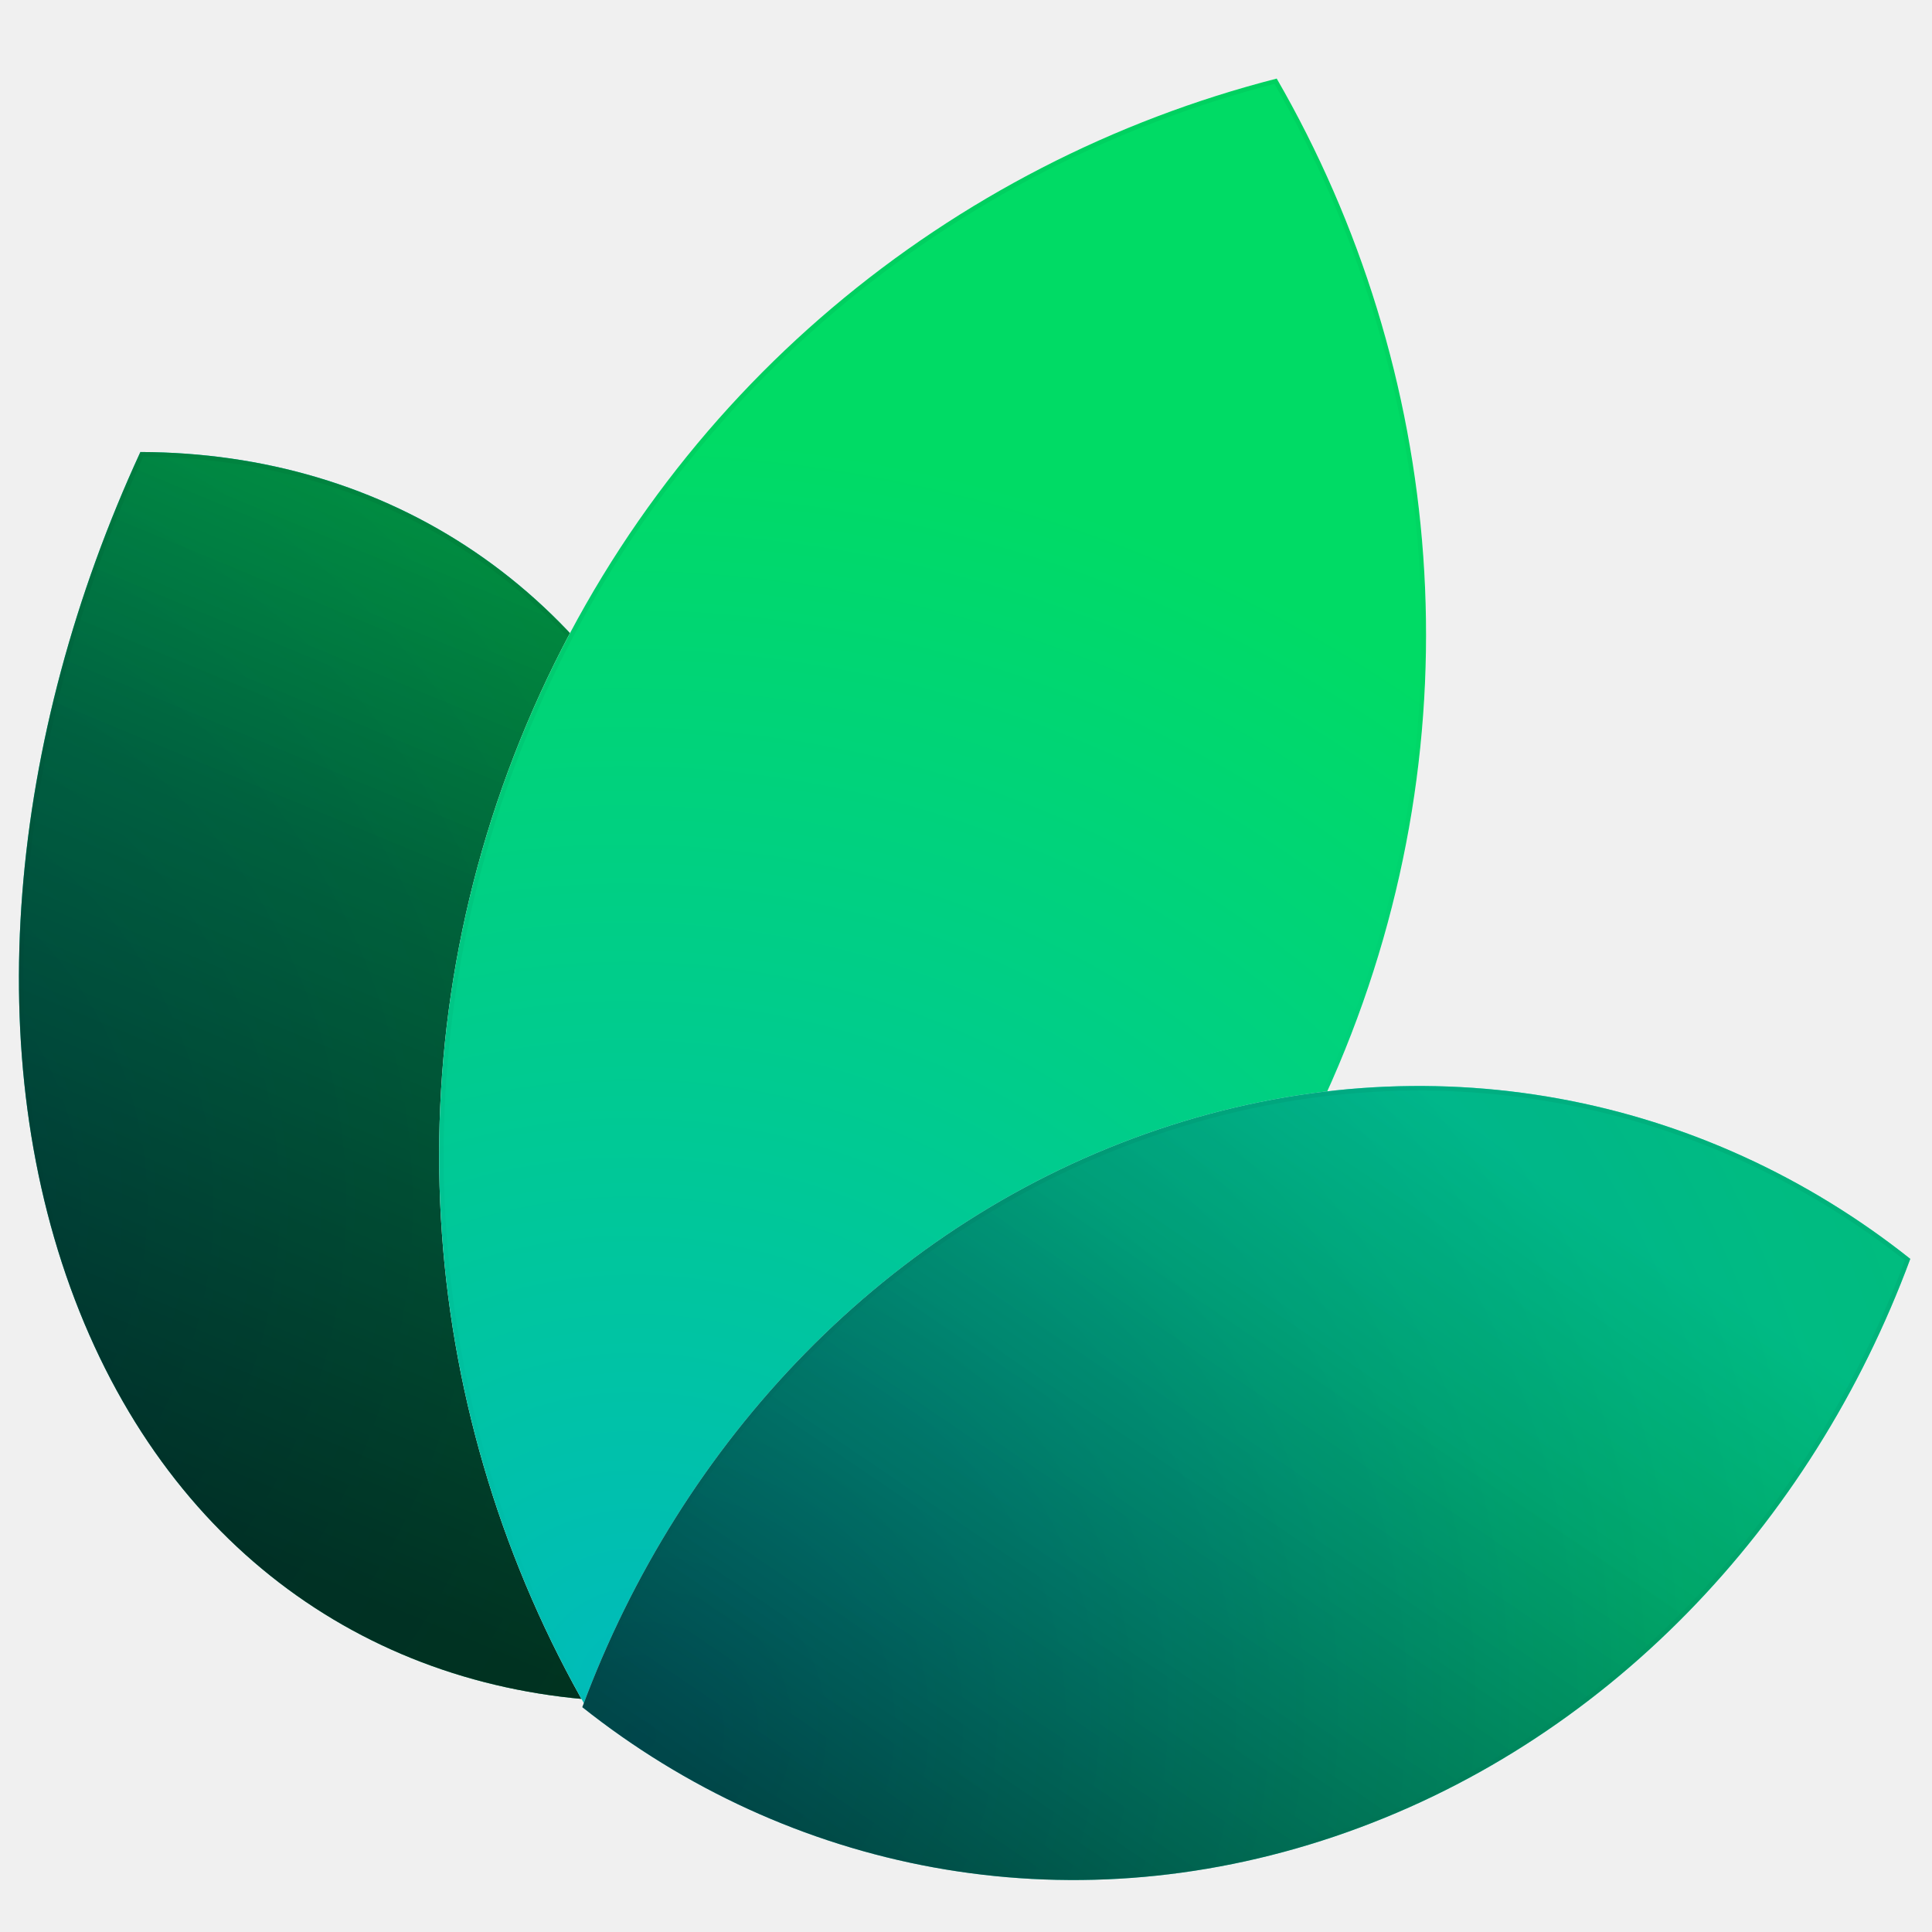
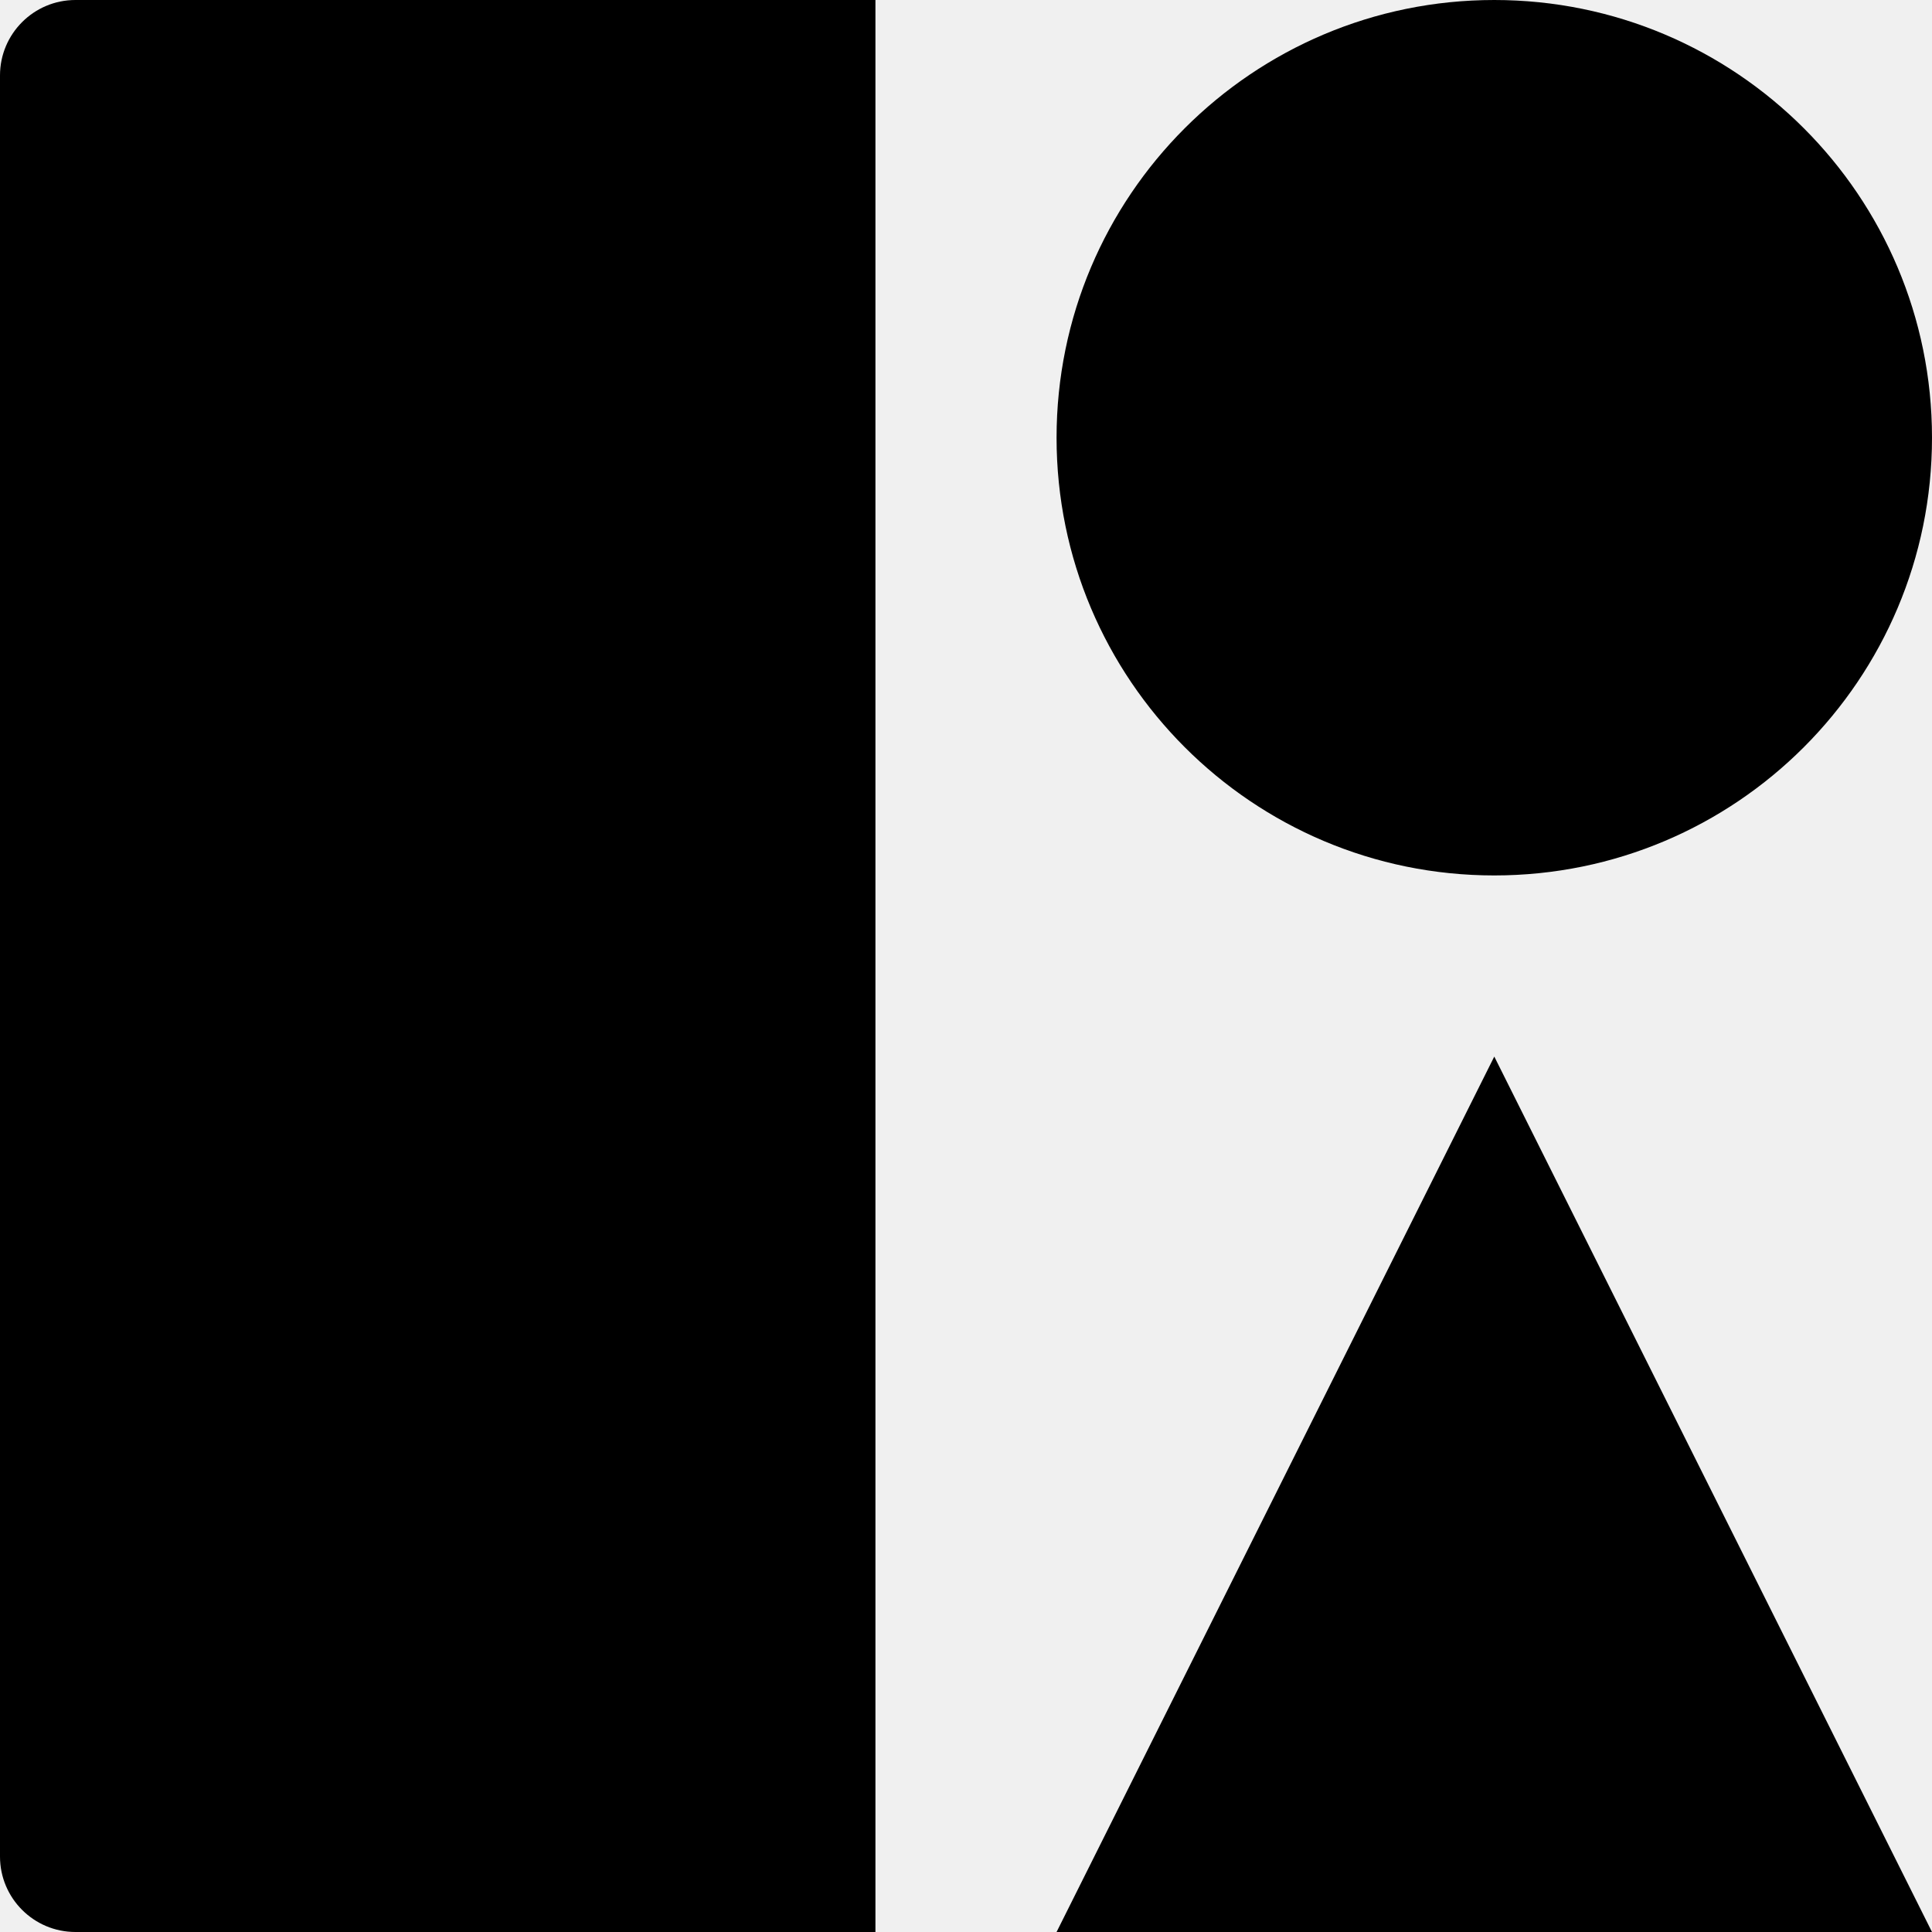
- <svg xmlns="http://www.w3.org/2000/svg" width="24" height="24" viewBox="0 0 24 24" fill="none">
-   <path d="M7.953 21.139C4.896 21.13 2.255 19.458 0.987 16.29C-0.28 13.121 0.109 9.163 1.744 5.615C4.801 5.624 7.442 7.296 8.71 10.465C9.977 13.633 9.588 17.591 7.953 21.139Z" fill="white" />
-   <path d="M7.953 21.139C4.896 21.13 2.255 19.458 0.987 16.29C-0.28 13.121 0.109 9.163 1.744 5.615C4.801 5.624 7.442 7.296 8.71 10.465C9.977 13.633 9.588 17.591 7.953 21.139Z" fill="url(#paint0_radial_101_2703)" />
-   <path d="M7.953 21.139C4.896 21.13 2.255 19.458 0.987 16.29C-0.28 13.121 0.109 9.163 1.744 5.615C4.801 5.624 7.442 7.296 8.71 10.465C9.977 13.633 9.588 17.591 7.953 21.139Z" fill="black" fill-opacity="0.5" style="mix-blend-mode:hard-light" />
-   <path d="M7.953 21.139C4.896 21.13 2.255 19.458 0.987 16.29C-0.28 13.121 0.109 9.163 1.744 5.615C4.801 5.624 7.442 7.296 8.71 10.465C9.977 13.633 9.588 17.591 7.953 21.139Z" fill="url(#paint1_linear_101_2703)" fill-opacity="0.5" style="mix-blend-mode:hard-light" />
-   <path d="M8.684 10.476C9.945 13.63 9.561 17.572 7.935 21.111C4.897 21.096 2.274 19.431 1.013 16.279C-0.248 13.124 0.136 9.182 1.762 5.643C4.8 5.659 7.423 7.324 8.684 10.476Z" stroke="url(#paint2_linear_101_2703)" stroke-opacity="0.05" stroke-width="0.056" />
-   <path d="M7.31 21.257C11.354 20.221 14.884 17.375 16.628 13.236C18.373 9.097 17.945 4.587 15.86 0.976C11.816 2.012 8.287 4.858 6.542 8.998C4.797 13.137 5.225 17.646 7.31 21.257Z" fill="white" />
-   <path d="M7.31 21.257C11.354 20.221 14.884 17.375 16.628 13.236C18.373 9.097 17.945 4.587 15.86 0.976C11.816 2.012 8.287 4.858 6.542 8.998C4.797 13.137 5.225 17.646 7.31 21.257Z" fill="url(#paint3_radial_101_2703)" />
-   <path d="M16.603 13.225C14.864 17.349 11.351 20.187 7.324 21.225C5.253 17.624 4.829 13.132 6.568 9.009C8.306 4.885 11.819 2.047 15.846 1.009C17.918 4.61 18.341 9.101 16.603 13.225Z" stroke="url(#paint4_linear_101_2703)" stroke-opacity="0.05" stroke-width="0.056" />
-   <path d="M7.234 21.207C9.789 23.237 13.21 23.951 16.577 22.814C19.944 21.677 22.506 18.945 23.73 15.638C21.175 13.608 17.754 12.894 14.387 14.031C11.02 15.168 8.458 17.901 7.234 21.207Z" fill="white" />
-   <path d="M7.234 21.207C9.789 23.237 13.21 23.951 16.577 22.814C19.944 21.677 22.506 18.945 23.73 15.638C21.175 13.608 17.754 12.894 14.387 14.031C11.02 15.168 8.458 17.901 7.234 21.207Z" fill="url(#paint5_radial_101_2703)" />
-   <path d="M7.234 21.207C9.789 23.237 13.21 23.951 16.577 22.814C19.944 21.677 22.506 18.945 23.73 15.638C21.175 13.608 17.754 12.894 14.387 14.031C11.02 15.168 8.458 17.901 7.234 21.207Z" fill="black" fill-opacity="0.2" style="mix-blend-mode:hard-light" />
-   <path d="M7.234 21.207C9.789 23.237 13.21 23.951 16.577 22.814C19.944 21.677 22.506 18.945 23.73 15.638C21.175 13.608 17.754 12.894 14.387 14.031C11.02 15.168 8.458 17.901 7.234 21.207Z" fill="url(#paint6_linear_101_2703)" fill-opacity="0.5" style="mix-blend-mode:hard-light" />
-   <path d="M16.568 22.787C13.218 23.918 9.814 23.212 7.267 21.198C8.492 17.907 11.044 15.189 14.396 14.058C17.747 12.927 21.15 13.633 23.697 15.648C22.472 18.938 19.92 21.656 16.568 22.787Z" stroke="url(#paint7_linear_101_2703)" stroke-opacity="0.05" stroke-width="0.056" />
-   <defs>
-     <radialGradient id="paint0_radial_101_2703" cx="0" cy="0" r="1" gradientUnits="userSpaceOnUse" gradientTransform="translate(-3.00503 15.023) rotate(-10.029) scale(17.9572 17.784)">
-       <stop stop-color="#00B0BB" />
-       <stop offset="1" stop-color="#00DB65" />
-     </radialGradient>
-     <linearGradient id="paint1_linear_101_2703" x1="7.39" y1="4.813" x2="1.63" y2="18.689" gradientUnits="userSpaceOnUse">
-       <stop stop-color="#18E299" />
-       <stop offset="1" />
-     </linearGradient>
-     <linearGradient id="paint2_linear_101_2703" x1="7.948" y1="8.016" x2="1.761" y2="18.746" gradientUnits="userSpaceOnUse">
-       <stop />
-       <stop offset="1" stop-opacity="0" />
-     </linearGradient>
-     <radialGradient id="paint3_radial_101_2703" cx="0" cy="0" r="1" gradientUnits="userSpaceOnUse" gradientTransform="translate(8.11404 20.8822) rotate(-75.7542) scale(21.6246 23.7772)">
-       <stop stop-color="#00BBBB" />
-       <stop offset="0.713" stop-color="#00DB65" />
-     </radialGradient>
-     <linearGradient id="paint4_linear_101_2703" x1="7.602" y1="5.871" x2="15.556" y2="16.372" gradientUnits="userSpaceOnUse">
-       <stop />
-       <stop offset="1" stop-opacity="0" />
-     </linearGradient>
-     <radialGradient id="paint5_radial_101_2703" cx="0" cy="0" r="1" gradientUnits="userSpaceOnUse" gradientTransform="translate(7.84537 21.5181) rotate(-20.3525) scale(18.5603 17.32)">
-       <stop stop-color="#00B0BB" />
-       <stop offset="1" stop-color="#00DB65" />
-     </radialGradient>
-     <linearGradient id="paint6_linear_101_2703" x1="16.808" y1="13.007" x2="10.041" y2="22.994" gradientUnits="userSpaceOnUse">
-       <stop stop-color="#00B1BC" />
-       <stop offset="1" />
-     </linearGradient>
-     <linearGradient id="paint7_linear_101_2703" x1="16.808" y1="13.007" x2="14.169" y2="23.841" gradientUnits="userSpaceOnUse">
-       <stop />
-       <stop offset="1" stop-opacity="0" />
-     </linearGradient>
-   </defs>
+ <svg xmlns="http://www.w3.org/2000/svg" width="512" height="512" viewBox="0 0 512 512" fill="none">
+   <path d="M0 20C0 8.954 8.954 0 20 0H232V512H20C8.954 512 0 503.046 0 492V20Z" fill="black" />
+   <path d="M396 280L512 512H280L396 280Z" fill="black" />
+   <circle cx="396" cy="116" r="116" fill="black" />
</svg>
